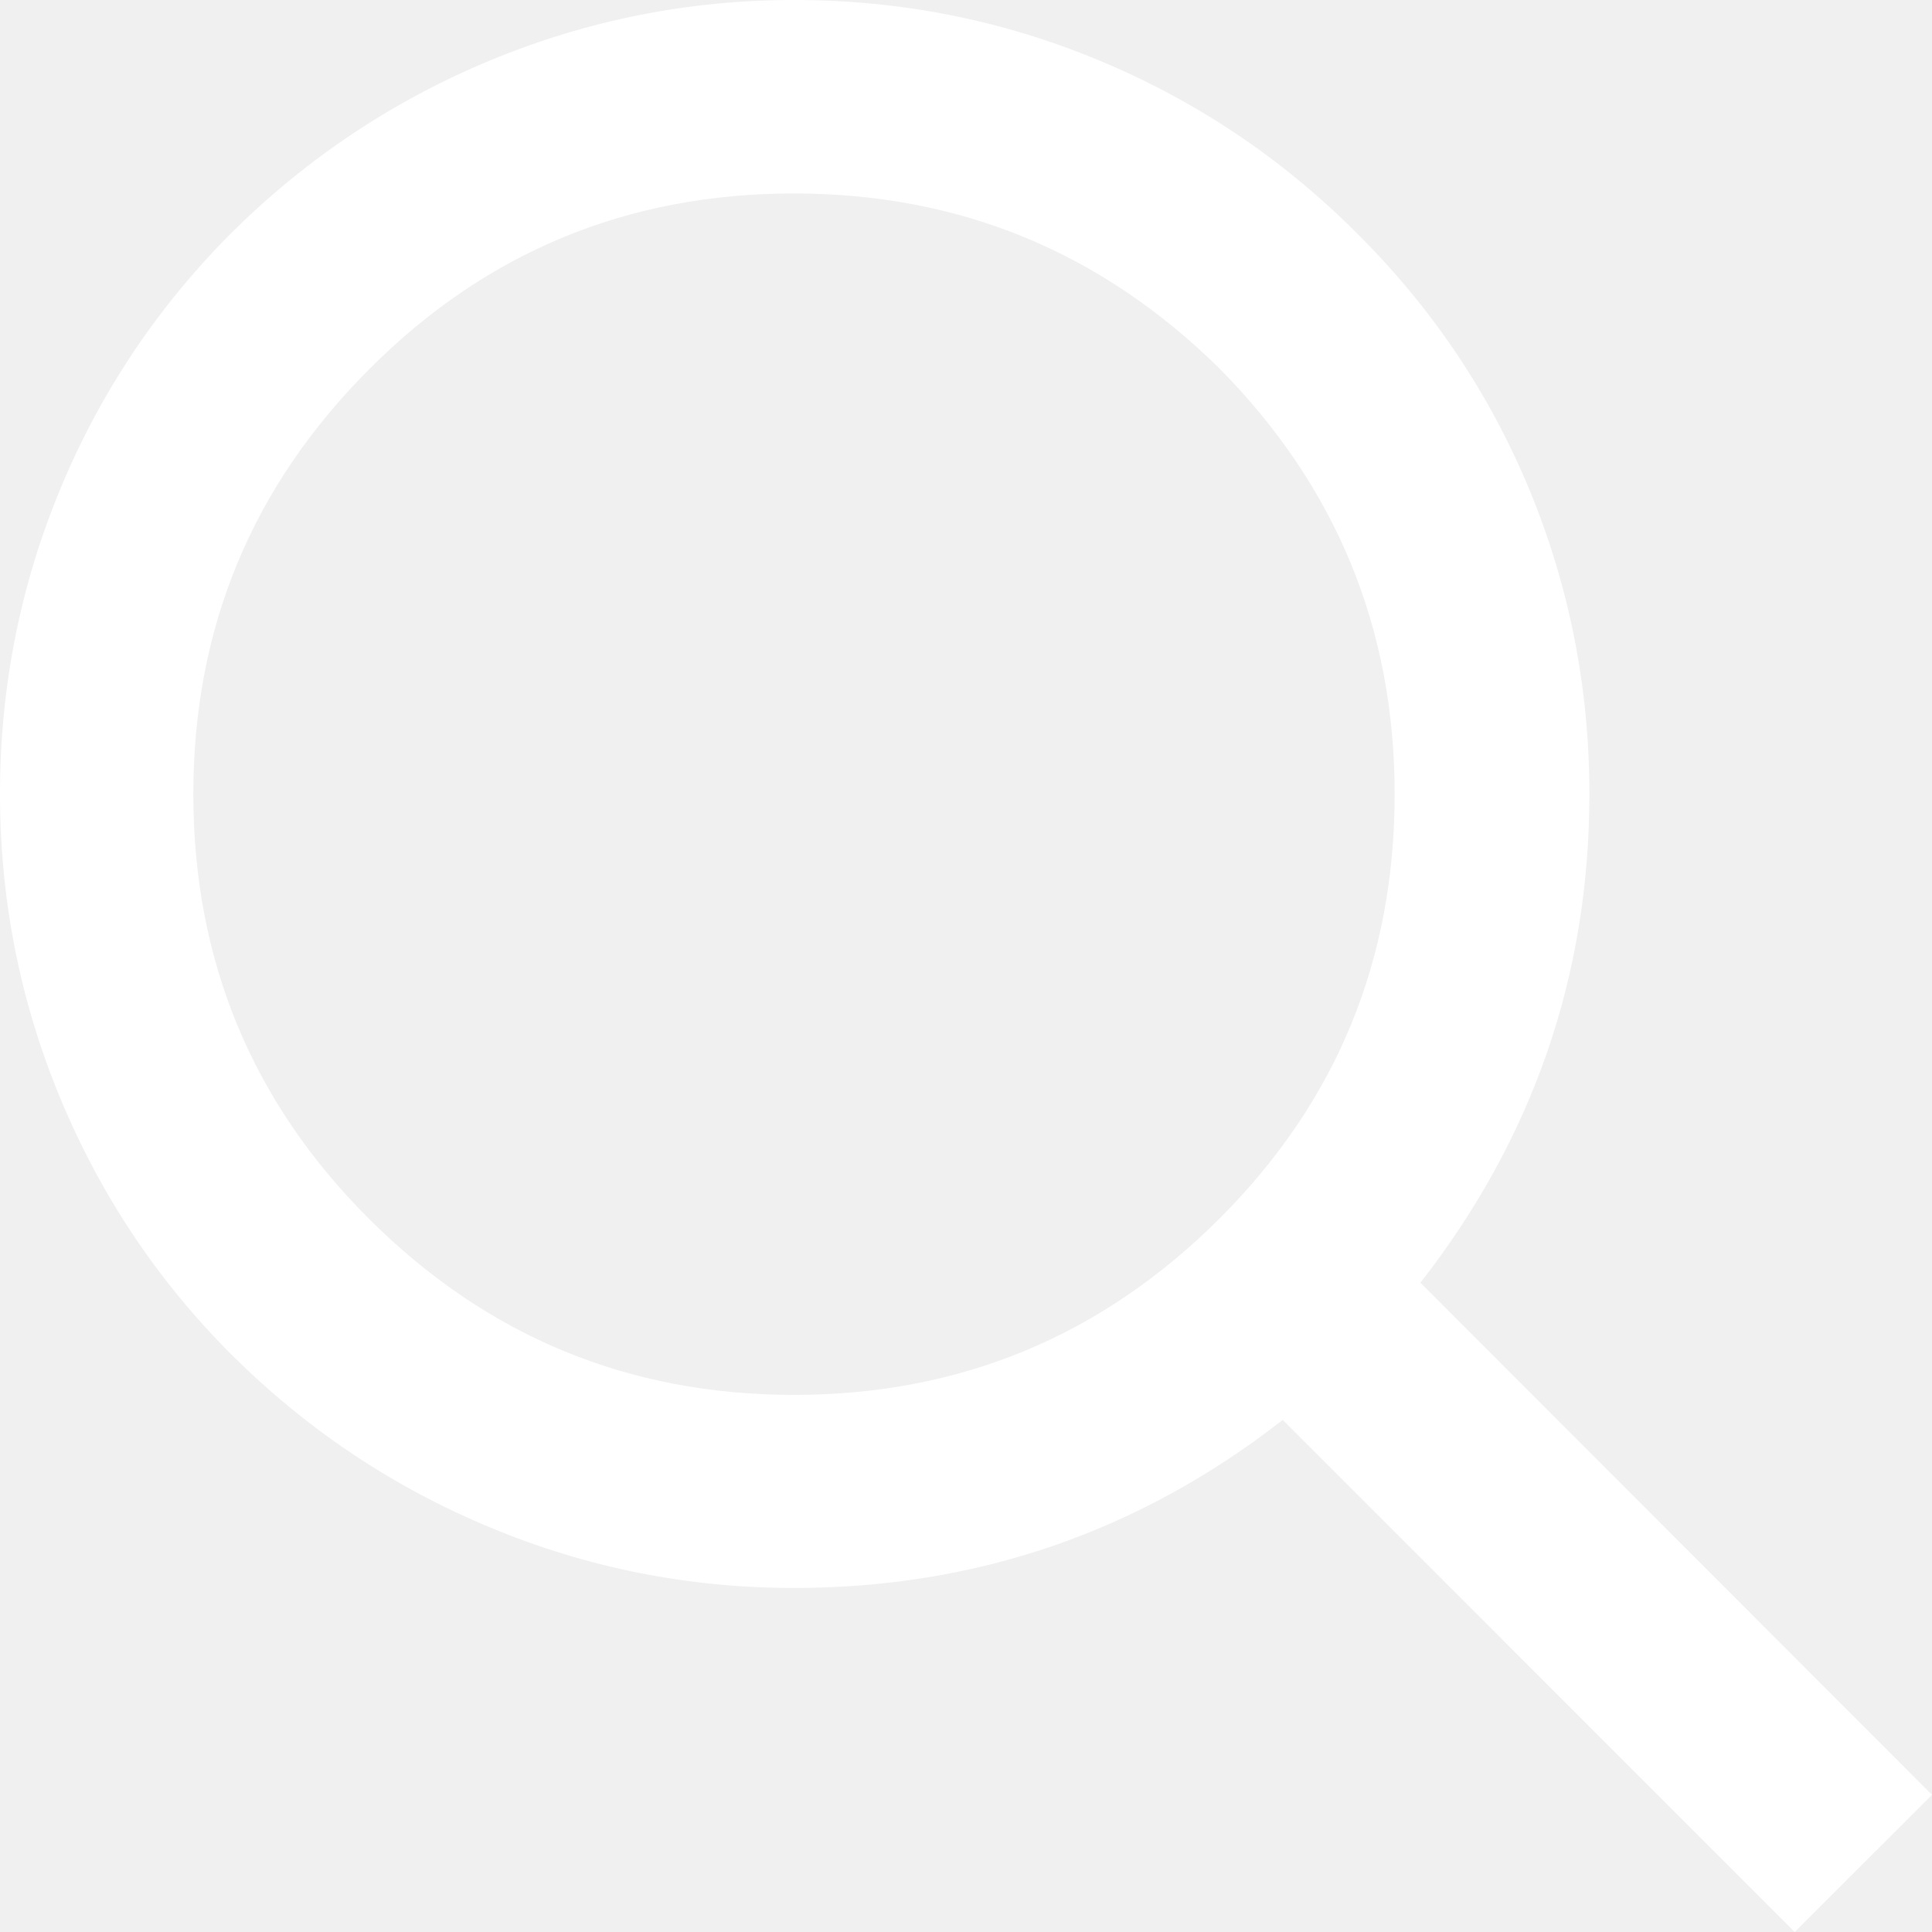
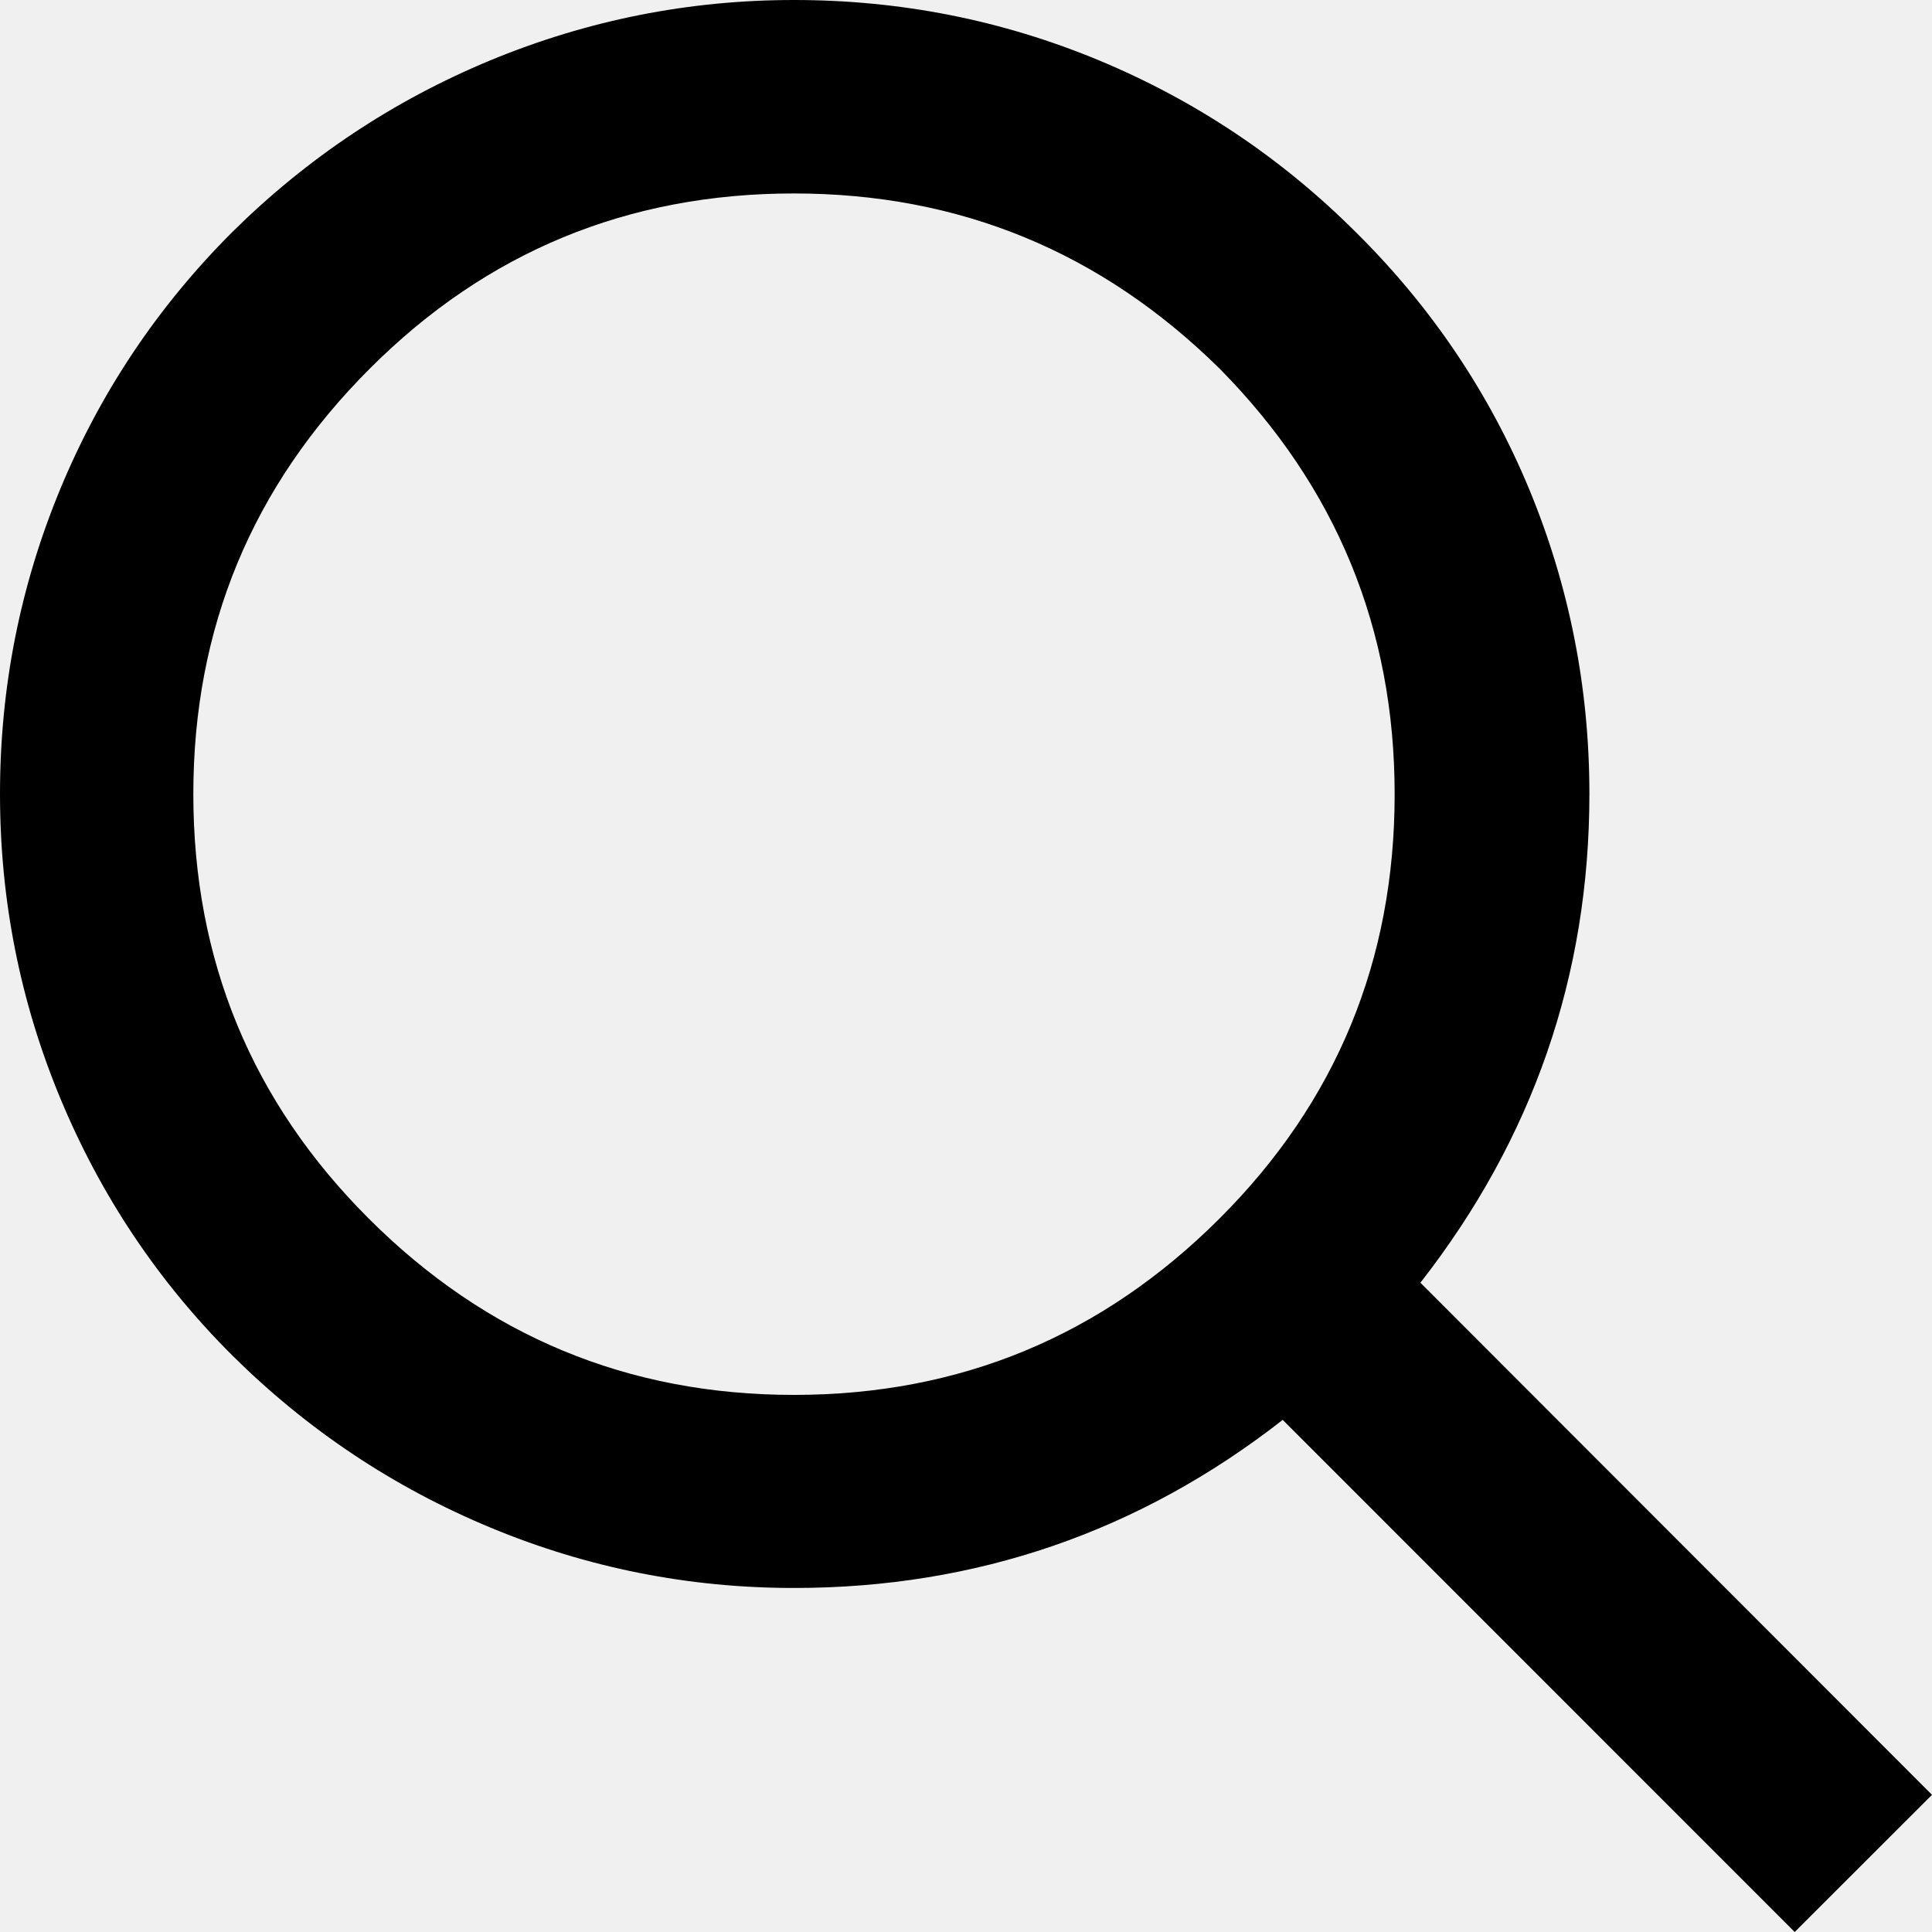
<svg xmlns="http://www.w3.org/2000/svg" version="1.1" id="Layer_1" x="0px" y="0px" width="15px" height="15px" viewBox="2.5 2.5 15 15" enable-background="new 2.5 2.5 15 15" xml:space="preserve">
  <g>
-     <path fill="#ffffff" d="M17.5,16.435L16.434,17.5l-3.975-3.976c-1.113,0.869-2.379,1.305-3.795,1.305c-0.817,0-1.603-0.156-2.354-0.468   c-0.752-0.312-1.421-0.757-2.006-1.337c-0.579-0.577-1.023-1.244-1.335-1.995C2.656,10.276,2.5,9.487,2.5,8.664   c0-0.825,0.156-1.613,0.467-2.365c0.311-0.751,0.756-1.417,1.335-1.996c0.585-0.579,1.254-1.023,2.006-1.335   C7.061,2.657,7.846,2.5,8.664,2.5c0.825,0,1.613,0.155,2.367,0.468c0.75,0.312,1.416,0.756,1.996,1.335   c0.585,0.579,1.034,1.245,1.346,1.996c0.311,0.752,0.467,1.541,0.467,2.365c0,1.409-0.438,2.675-1.312,3.795L17.5,16.435z    M5.362,11.96c0.912,0.912,2.013,1.37,3.302,1.37c1.292,0,2.392-0.458,3.305-1.37c0.907-0.906,1.359-2.004,1.359-3.294   c0-1.284-0.452-2.386-1.359-3.304c-0.92-0.907-2.02-1.36-3.305-1.36c-1.29,0-2.388,0.454-3.293,1.36   c-0.913,0.912-1.37,2.012-1.37,3.303C4.001,9.954,4.455,11.054,5.362,11.96z" />
+     <path fill="#000000" d="M17.5,16.435L16.434,17.5l-3.975-3.976c-1.113,0.869-2.379,1.305-3.795,1.305c-0.817,0-1.603-0.156-2.354-0.468   c-0.752-0.312-1.421-0.757-2.006-1.337c-0.579-0.577-1.023-1.244-1.335-1.995C2.656,10.276,2.5,9.487,2.5,8.664   c0-0.825,0.156-1.613,0.467-2.365c0.311-0.751,0.756-1.417,1.335-1.996c0.585-0.579,1.254-1.023,2.006-1.335   C7.061,2.657,7.846,2.5,8.664,2.5c0.825,0,1.613,0.155,2.367,0.468c0.75,0.312,1.416,0.756,1.996,1.335   c0.585,0.579,1.034,1.245,1.346,1.996c0.311,0.752,0.467,1.541,0.467,2.365c0,1.409-0.438,2.675-1.312,3.795L17.5,16.435z    M5.362,11.96c0.912,0.912,2.013,1.37,3.302,1.37c1.292,0,2.392-0.458,3.305-1.37c0.907-0.906,1.359-2.004,1.359-3.294   c0-1.284-0.452-2.386-1.359-3.304c-0.92-0.907-2.02-1.36-3.305-1.36c-1.29,0-2.388,0.454-3.293,1.36   c-0.913,0.912-1.37,2.012-1.37,3.303C4.001,9.954,4.455,11.054,5.362,11.96z" />
  </g>
</svg>
